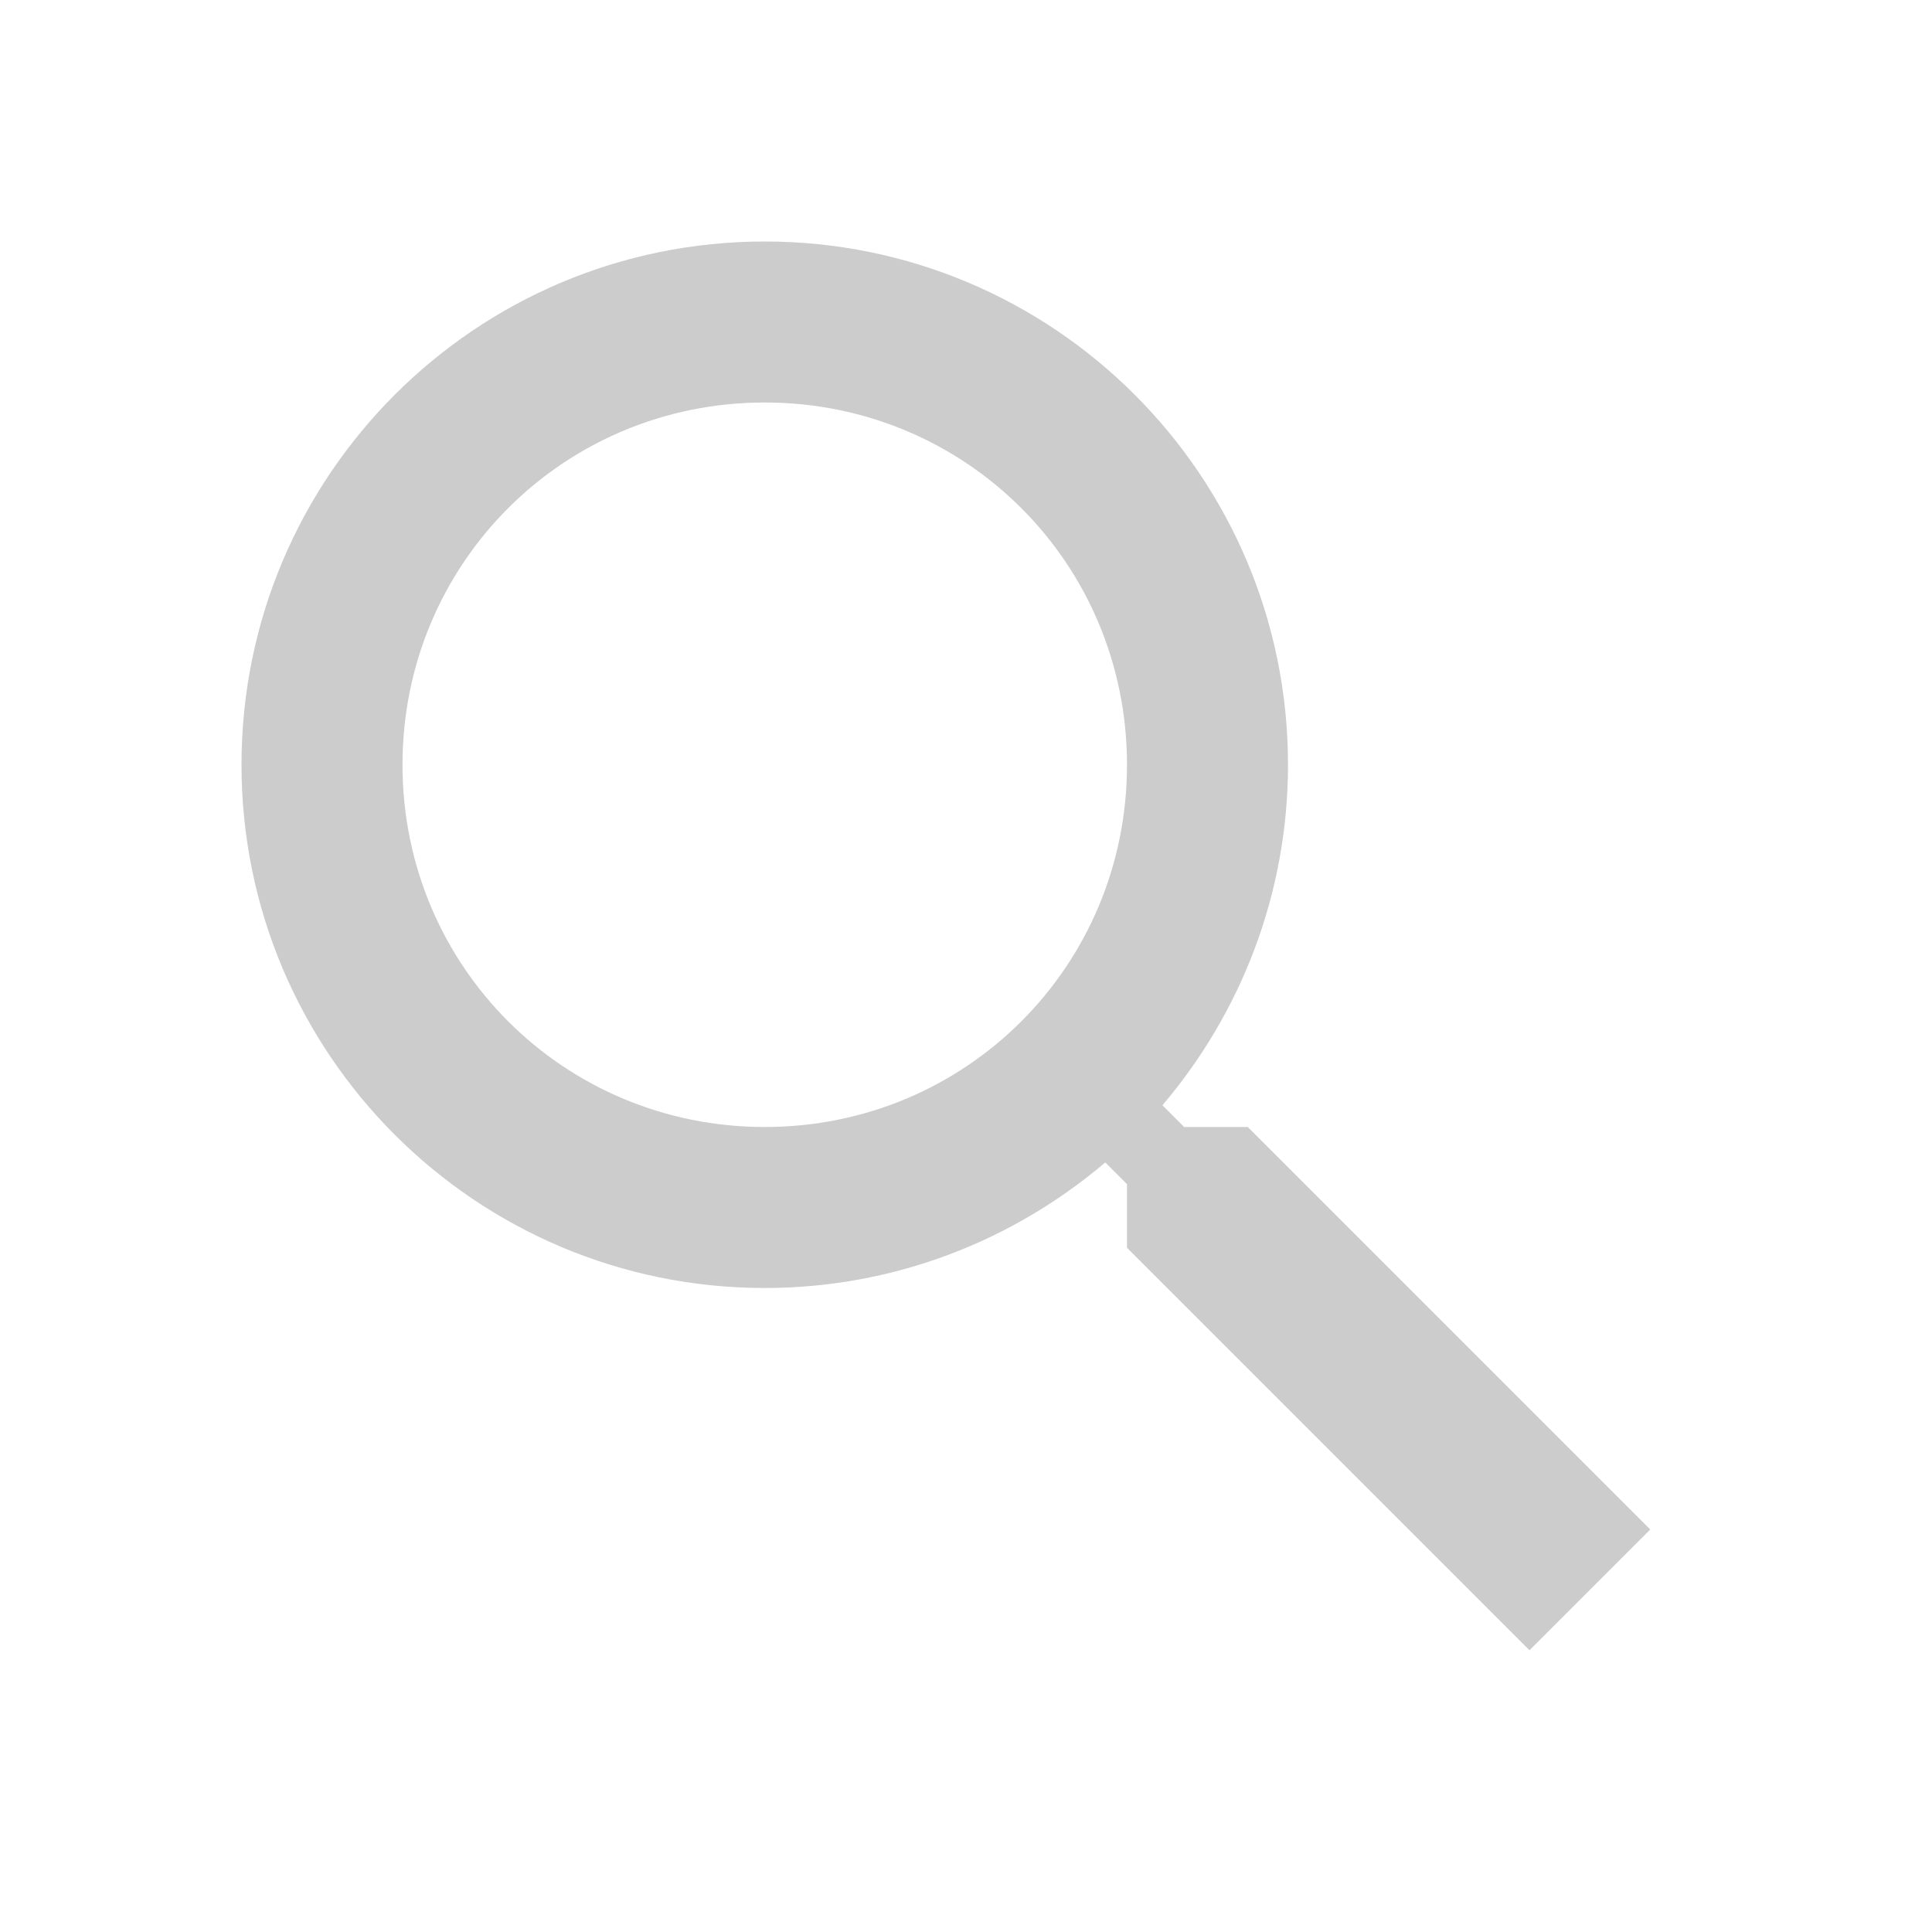
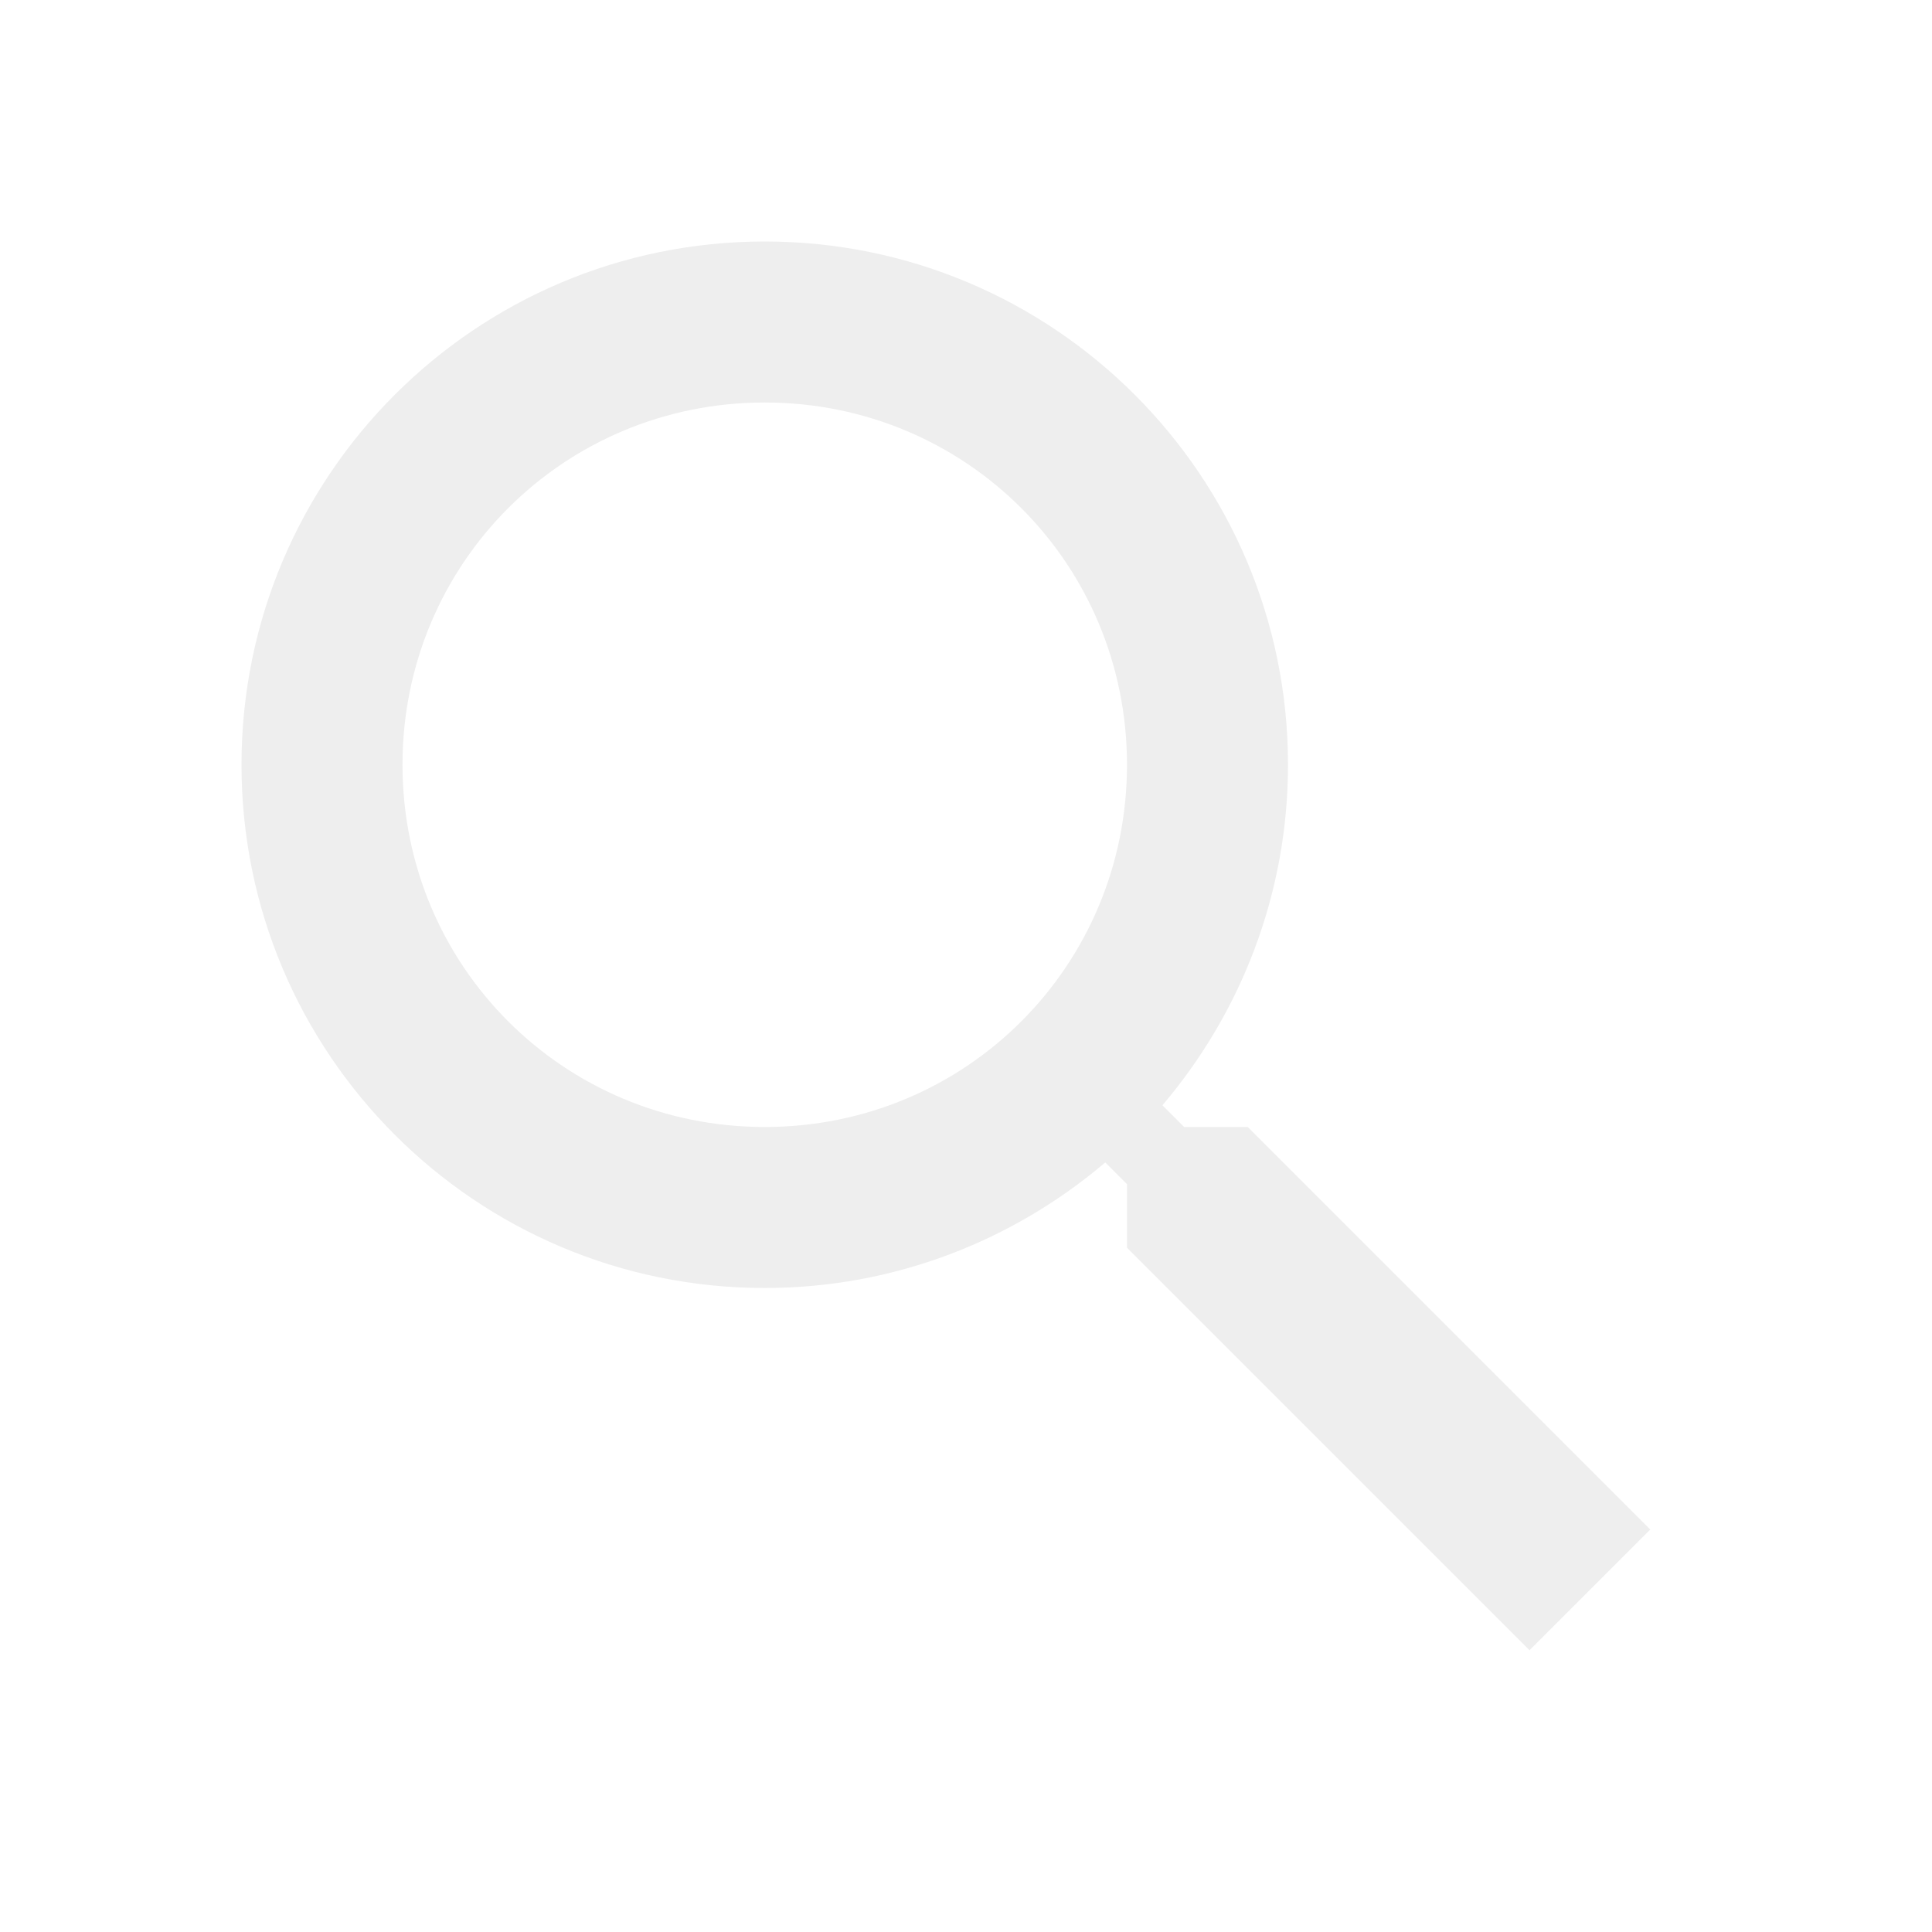
<svg xmlns="http://www.w3.org/2000/svg" version="1.1" width="24" height="24" viewBox="0 0 24 24">
-   <path fill="rgba(0,0,0,0.2)" d="M9.5,3A6.5,6.5 0 0,1 16,9.5C16,11.11 15.41,12.59 14.44,13.73L14.71,14H15.5L20.5,19L19,20.5L14,15.5V14.71L13.73,14.44C12.59,15.41 11.11,16 9.5,16A6.5,6.5 0 0,1 3,9.5A6.5,6.5 0 0,1 9.5,3M9.5,5C7,5 5,7 5,9.5C5,12 7,14 9.5,14C12,14 14,12 14,9.5C14,7 12,5 9.5,5Z" />
+   <path fill="#eee" d="M9.5,3A6.5,6.5 0 0,1 16,9.5C16,11.11 15.41,12.59 14.44,13.73L14.71,14H15.5L20.5,19L19,20.5L14,15.5V14.71L13.73,14.44C12.59,15.41 11.11,16 9.5,16A6.5,6.5 0 0,1 3,9.5A6.5,6.5 0 0,1 9.5,3M9.5,5C7,5 5,7 5,9.5C5,12 7,14 9.5,14C12,14 14,12 14,9.5C14,7 12,5 9.5,5Z" />
</svg>
